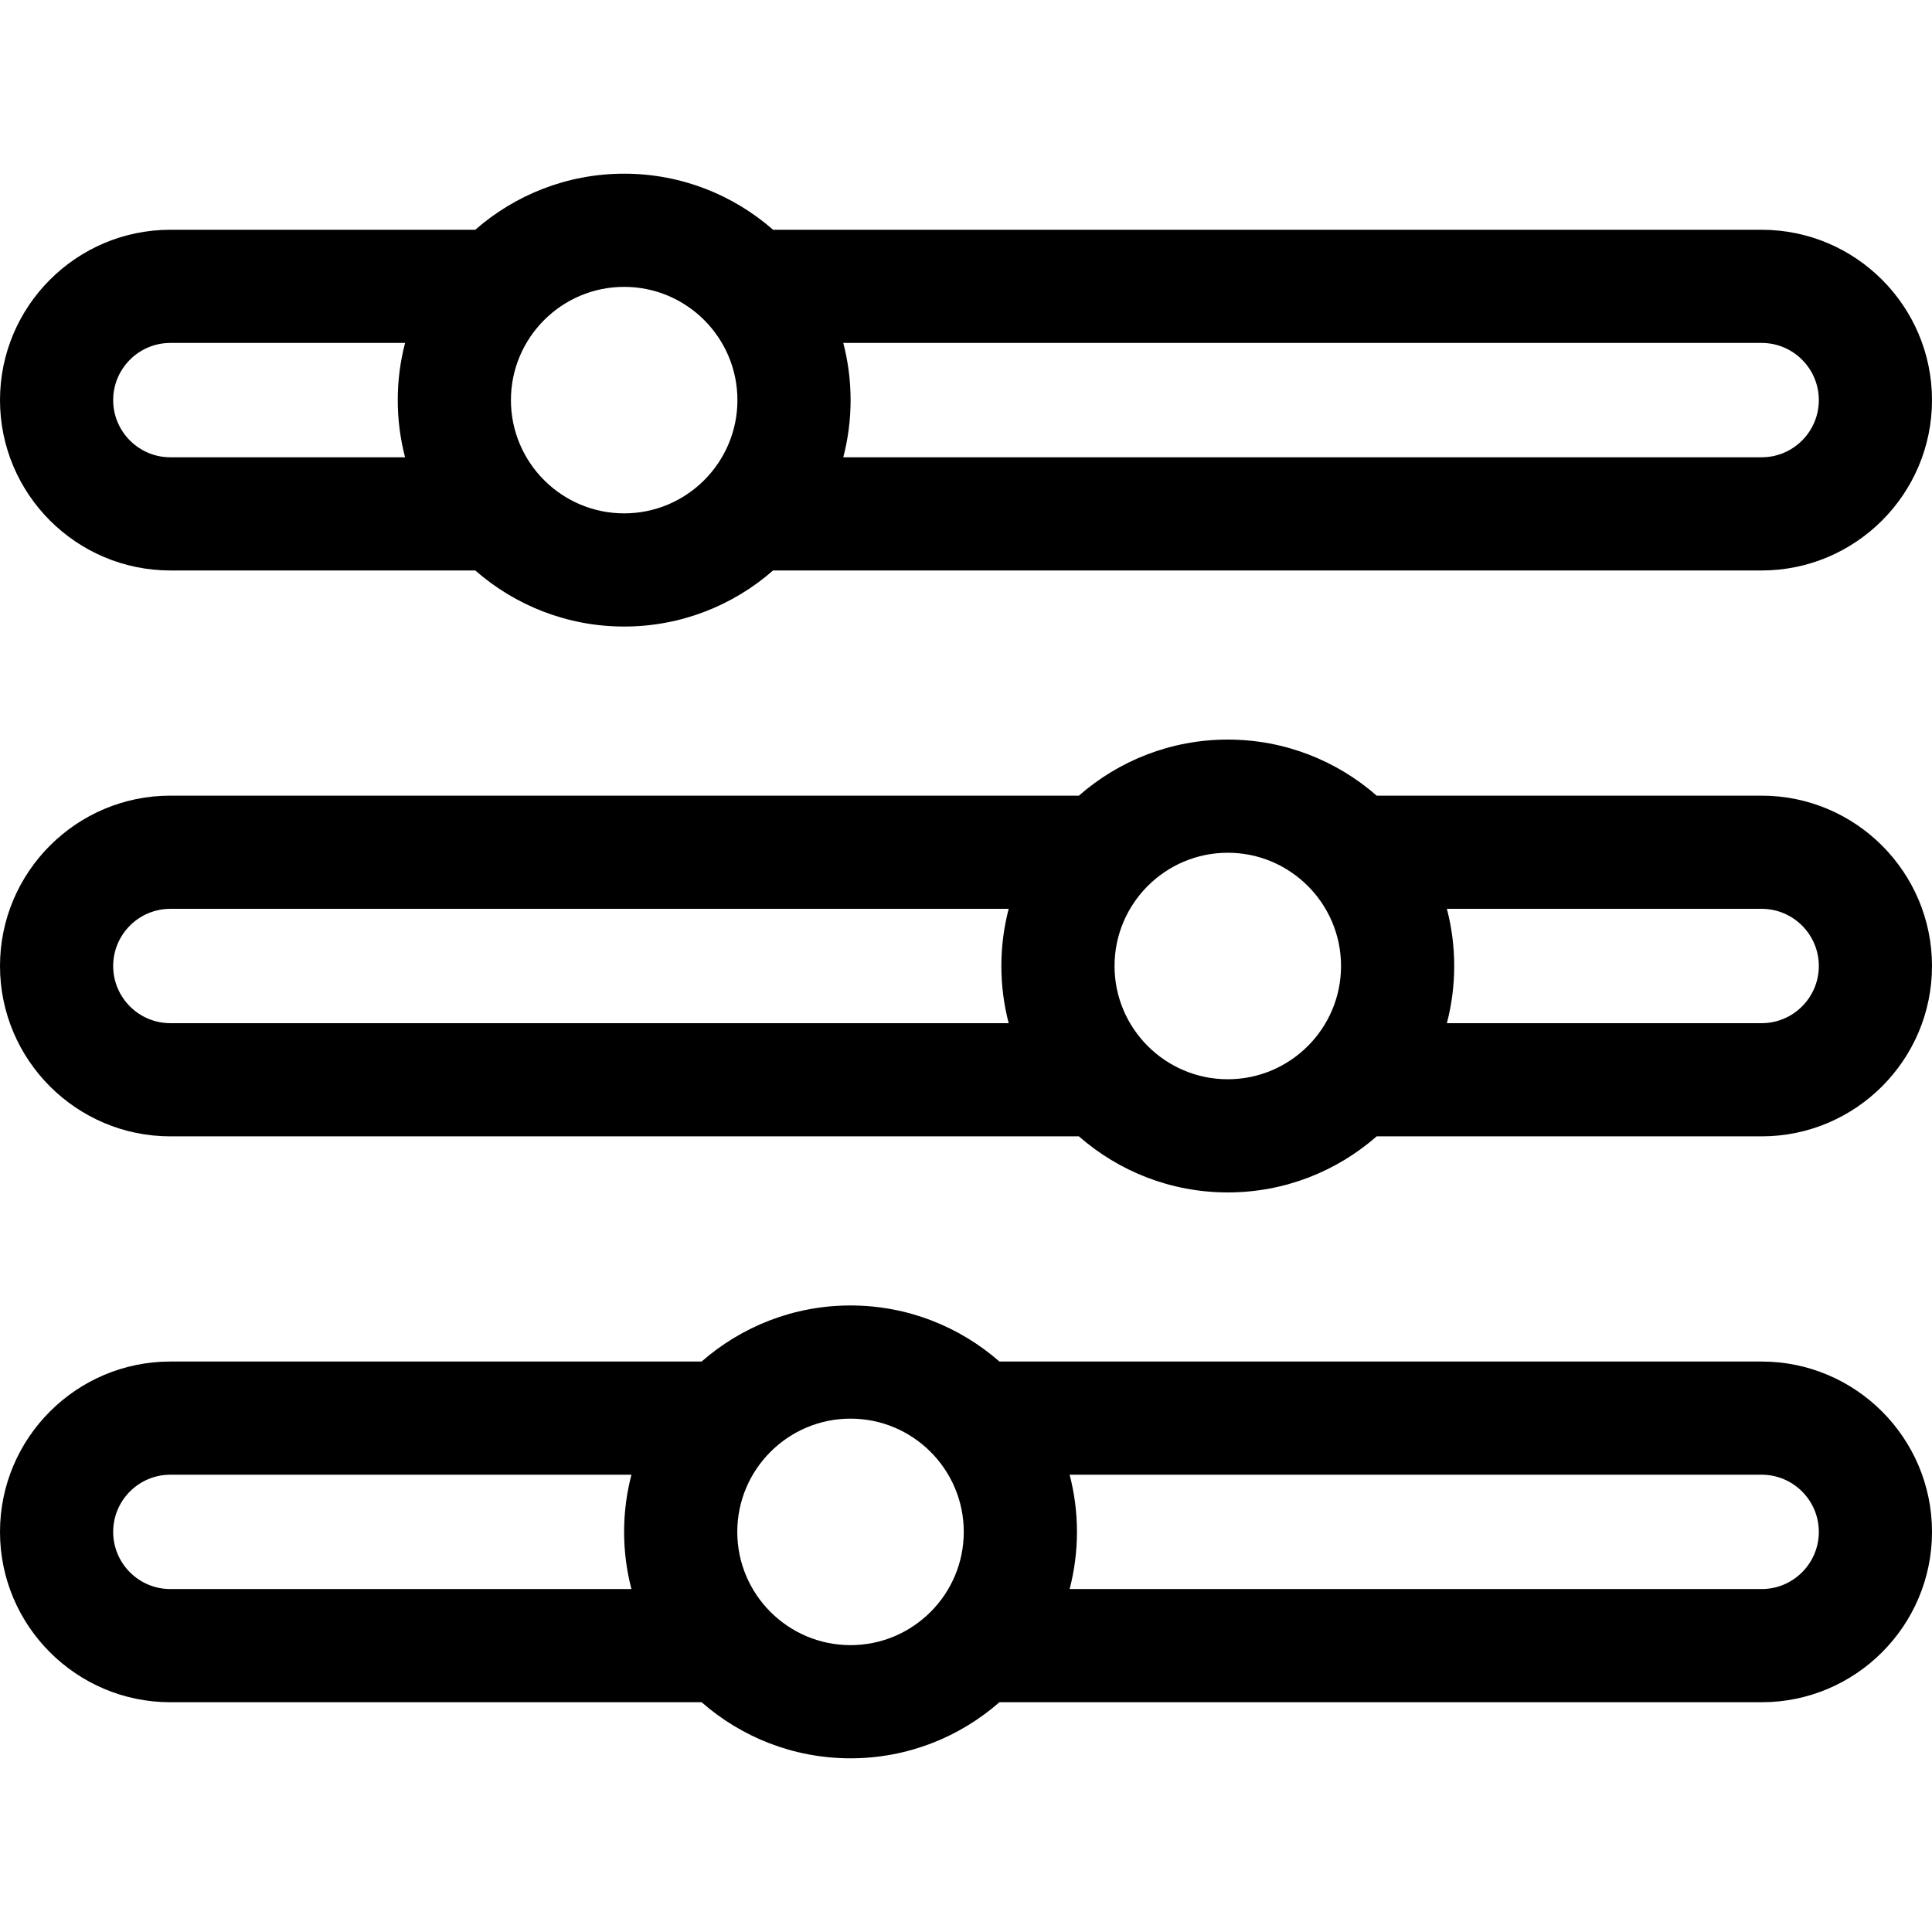
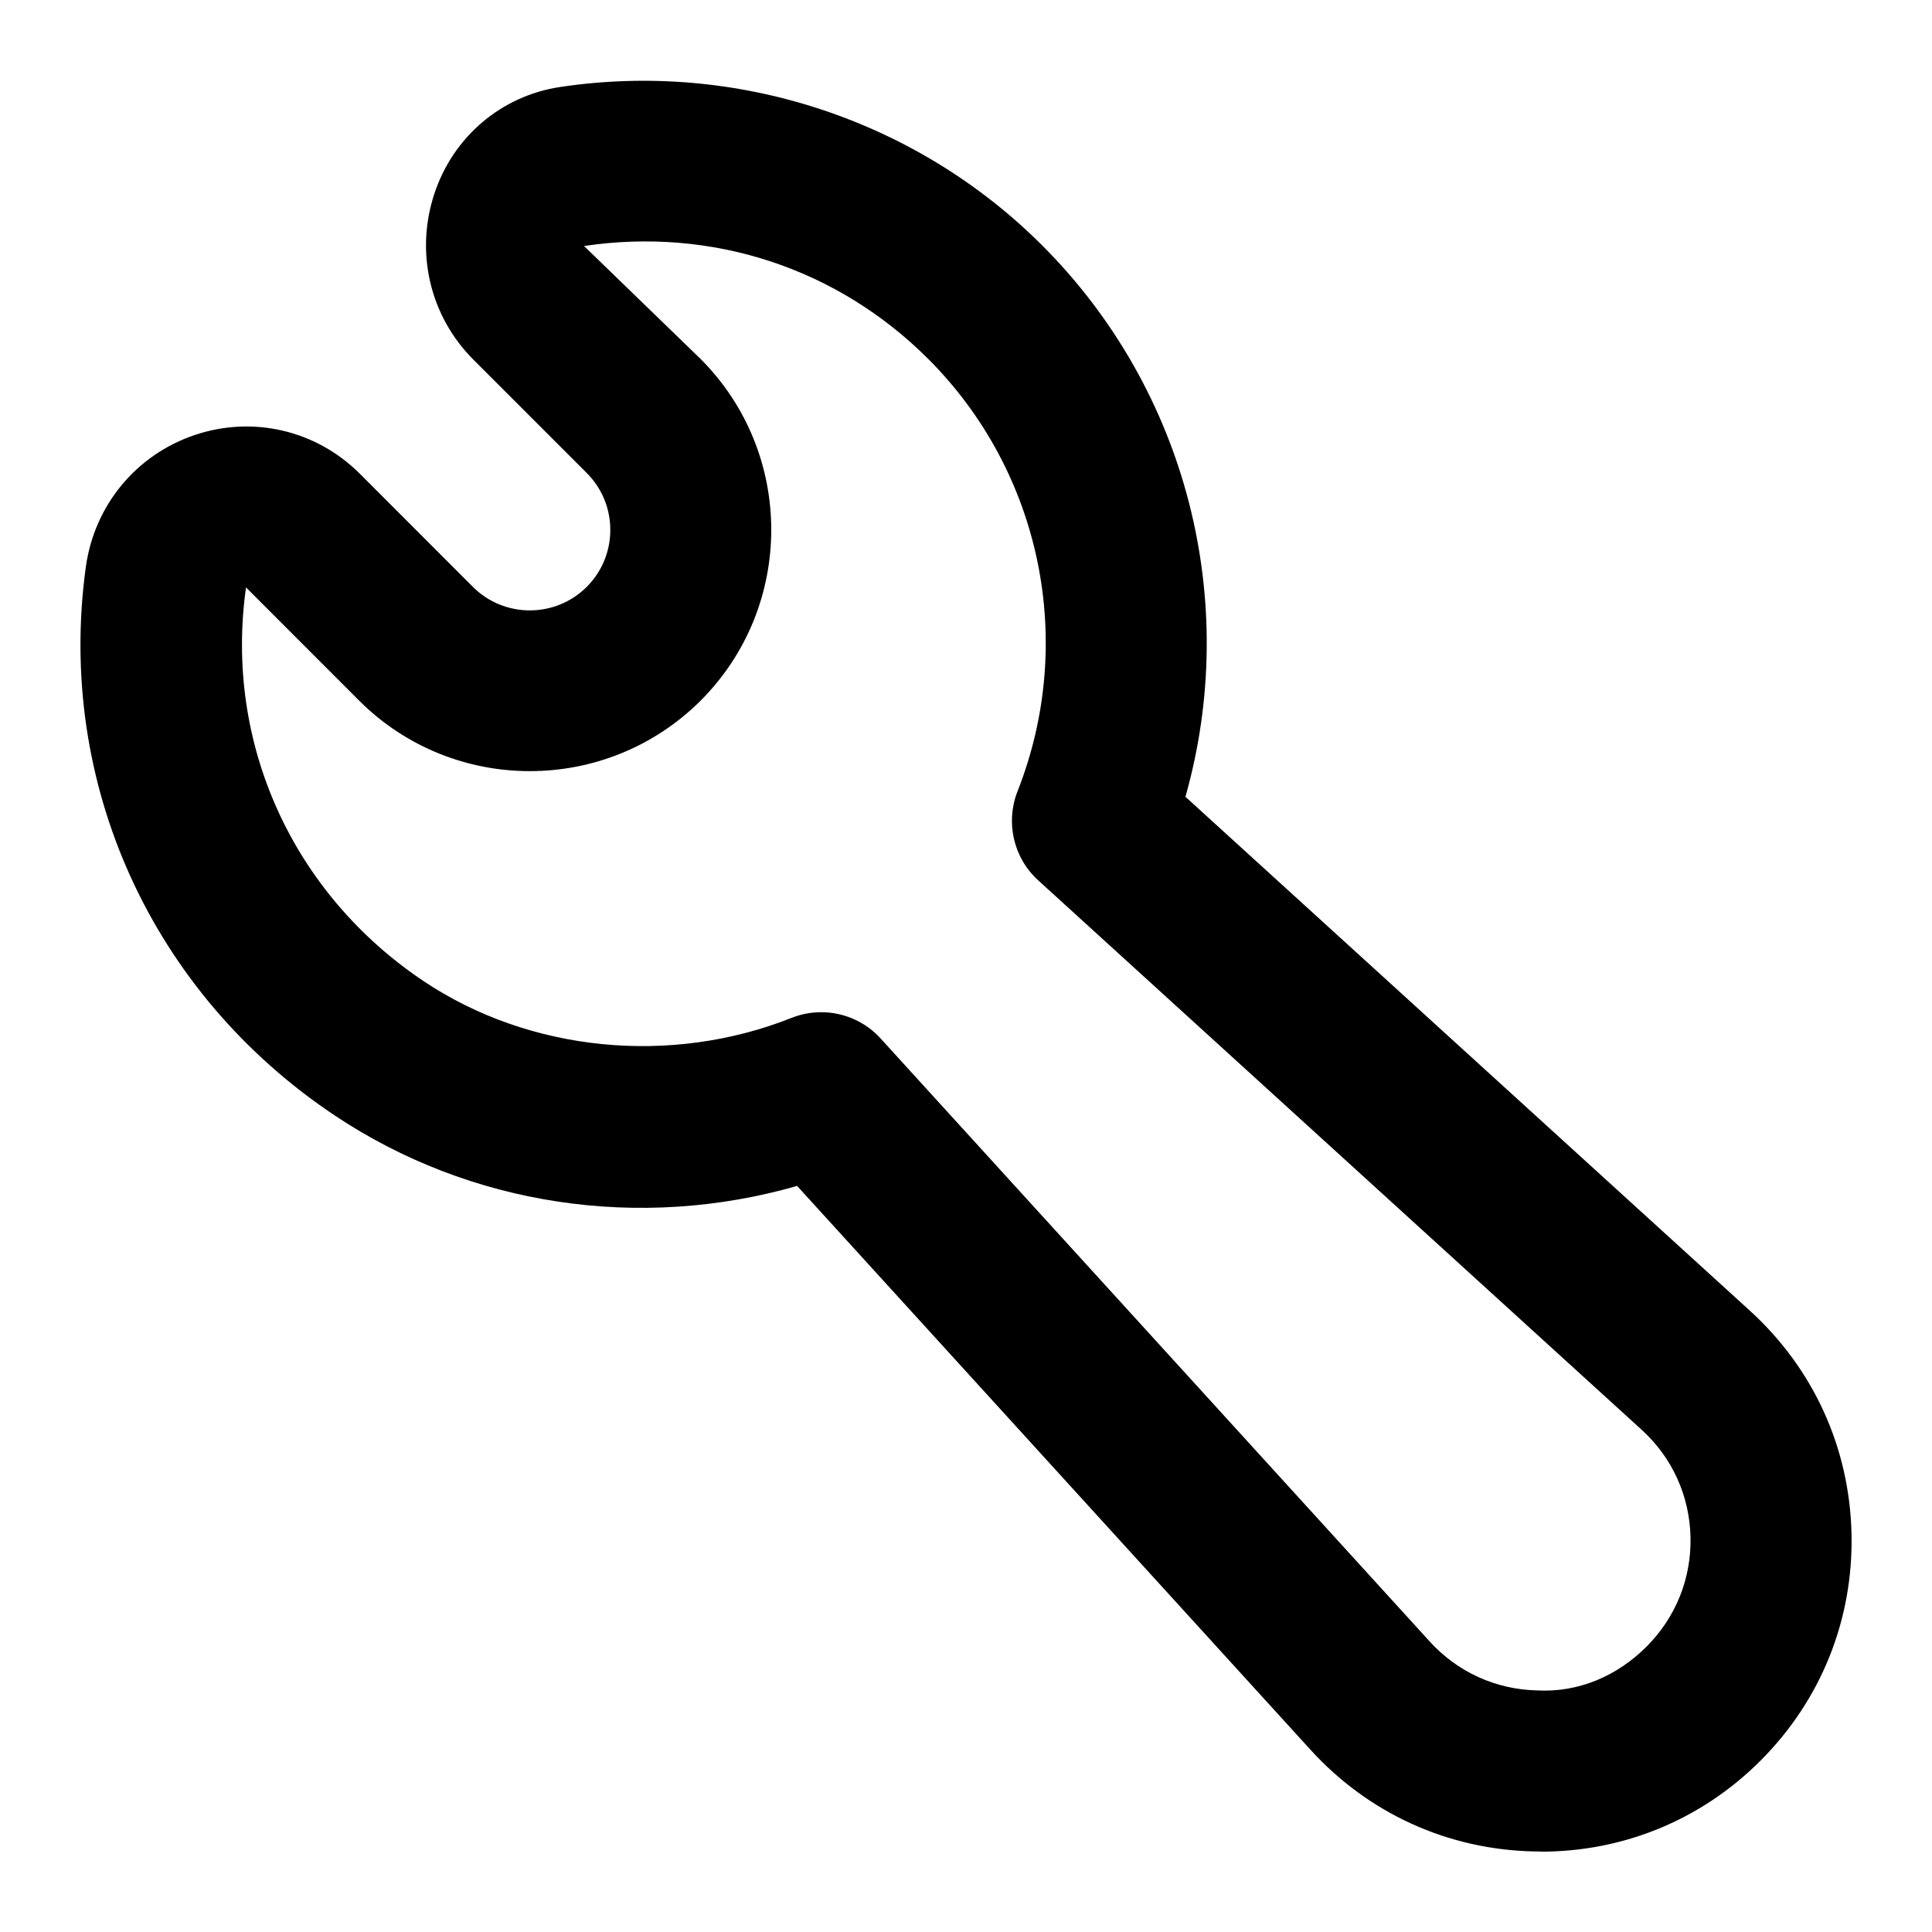
- <svg xmlns="http://www.w3.org/2000/svg" id="Capa_1" enable-background="new 0 0 512.117 512.117" viewBox="0 0 512.117 512.117">
-   <g>
-     <path d="m45.154 451.213h140.823c10.561 9.244 24.369 14.864 39.473 14.864s28.912-5.621 39.473-14.864h202.04c24.898 0 45.154-20.256 45.154-45.154s-20.256-45.154-45.154-45.154h-202.04c-10.561-9.244-24.369-14.864-39.473-14.864s-28.912 5.621-39.473 14.864h-140.823c-24.898-.001-45.154 20.255-45.154 45.154 0 24.898 20.256 45.154 45.154 45.154zm238.373-60.309h183.437c8.356 0 15.154 6.798 15.154 15.154s-6.798 15.154-15.154 15.154h-183.437c1.265-4.843 1.942-9.921 1.942-15.154s-.677-10.311-1.942-15.154zm-58.077-14.864c16.552 0 30.019 13.466 30.019 30.019s-13.466 30.019-30.019 30.019c-16.552 0-30.018-13.466-30.018-30.019s13.466-30.019 30.018-30.019zm-180.296 14.864h122.22c-1.265 4.843-1.942 9.921-1.942 15.154 0 5.234.677 10.311 1.942 15.154h-122.22c-8.356 0-15.154-6.798-15.154-15.154s6.798-15.154 15.154-15.154z" />
-     <path d="m45.154 301.213h240.823c10.561 9.244 24.369 14.864 39.473 14.864s28.913-5.621 39.473-14.864h102.04c24.898 0 45.154-20.256 45.154-45.154s-20.256-45.154-45.154-45.154h-102.04c-10.561-9.244-24.369-14.864-39.473-14.864s-28.912 5.621-39.473 14.864h-240.823c-24.898-.001-45.154 20.255-45.154 45.154s20.256 45.154 45.154 45.154zm338.373-60.309h83.437c8.356 0 15.154 6.798 15.154 15.154s-6.798 15.154-15.154 15.154h-83.437c1.265-4.843 1.942-9.921 1.942-15.154s-.677-10.311-1.942-15.154zm-58.077-14.864c16.552 0 30.019 13.466 30.019 30.019s-13.466 30.019-30.019 30.019c-16.552 0-30.018-13.466-30.018-30.019s13.466-30.019 30.018-30.019zm-280.296 14.864h222.22c-1.265 4.843-1.942 9.921-1.942 15.154 0 5.234.677 10.311 1.942 15.154h-222.22c-8.356 0-15.154-6.798-15.154-15.154s6.798-15.154 15.154-15.154z" />
-     <path d="m45.154 151.213h80.823c10.561 9.244 24.369 14.864 39.473 14.864s28.913-5.621 39.473-14.864h262.04c24.898 0 45.154-20.256 45.154-45.154s-20.256-45.154-45.154-45.154h-262.04c-10.561-9.244-24.369-14.864-39.473-14.864s-28.912 5.621-39.473 14.864h-80.823c-24.898-.001-45.154 20.255-45.154 45.154s20.256 45.154 45.154 45.154zm178.373-60.309h243.437c8.356 0 15.154 6.798 15.154 15.154s-6.798 15.154-15.154 15.154h-243.437c1.265-4.843 1.942-9.921 1.942-15.154s-.678-10.311-1.942-15.154zm-58.077-14.864c16.552 0 30.019 13.466 30.019 30.019s-13.466 30.019-30.019 30.019c-16.552 0-30.018-13.466-30.018-30.019s13.466-30.019 30.018-30.019zm-120.296 14.864h62.22c-1.265 4.843-1.942 9.921-1.942 15.154 0 5.234.677 10.311 1.942 15.154h-62.22c-8.356 0-15.154-6.798-15.154-15.154s6.798-15.154 15.154-15.154z" />
-   </g>
-   <g />
-   <g />
-   <g />
-   <g />
-   <g />
-   <g />
-   <g />
-   <g />
-   <g />
-   <g />
-   <g />
-   <g />
-   <g />
-   <g />
-   <g />
+ <svg xmlns="http://www.w3.org/2000/svg" viewBox="0 0 24 24">
+   <path d="M19.141,23c-.031,0-.062-0-.094-.001-1.066-.025-2.048-.473-2.766-1.261l-6.379-7.006c-1.957.561-4.059.249-5.745-.876-2.276-1.52-3.46-4.13-3.091-6.812.106-.767.626-1.396,1.356-1.641.721-.242,1.506-.059,2.047.481l1.405,1.406c.39.39,1.025.39,1.415-0.0.39-.39.39-1.024-0-1.414l-1.408-1.408c-.54-.54-.726-1.329-.486-2.059.233-.709.832-1.218,1.561-1.328,2.192-.33,4.428.405,5.99,1.967,1.802,1.802,2.465,4.426,1.78,6.85l7.013,6.385v-0c.788.718,1.236,1.7,1.261,2.766s-.376,2.068-1.13,2.822c-.731.732-1.697,1.131-2.728,1.131ZM10.201,12.574c.276,0,.546.114.739.327l6.82,7.49c.346.38.82.596,1.334.608.519.028.997-.181,1.361-.545.363-.364.557-.847.545-1.361s-.228-.988-.608-1.333v-0l-7.495-6.824c-.307-.279-.409-.72-.257-1.106.732-1.857.297-3.964-1.108-5.37-1.131-1.131-2.688-1.641-4.277-1.404l1.449,1.404c1.169,1.17,1.169,3.073 0,4.243-1.171,1.168-3.073,1.169-4.243 0l-1.405-1.406c-.272,1.935.579,3.804,2.212,4.895,1.313.875,3.061,1.049,4.564.453.12-.048.245-.071.369-.071Z" />
</svg>
